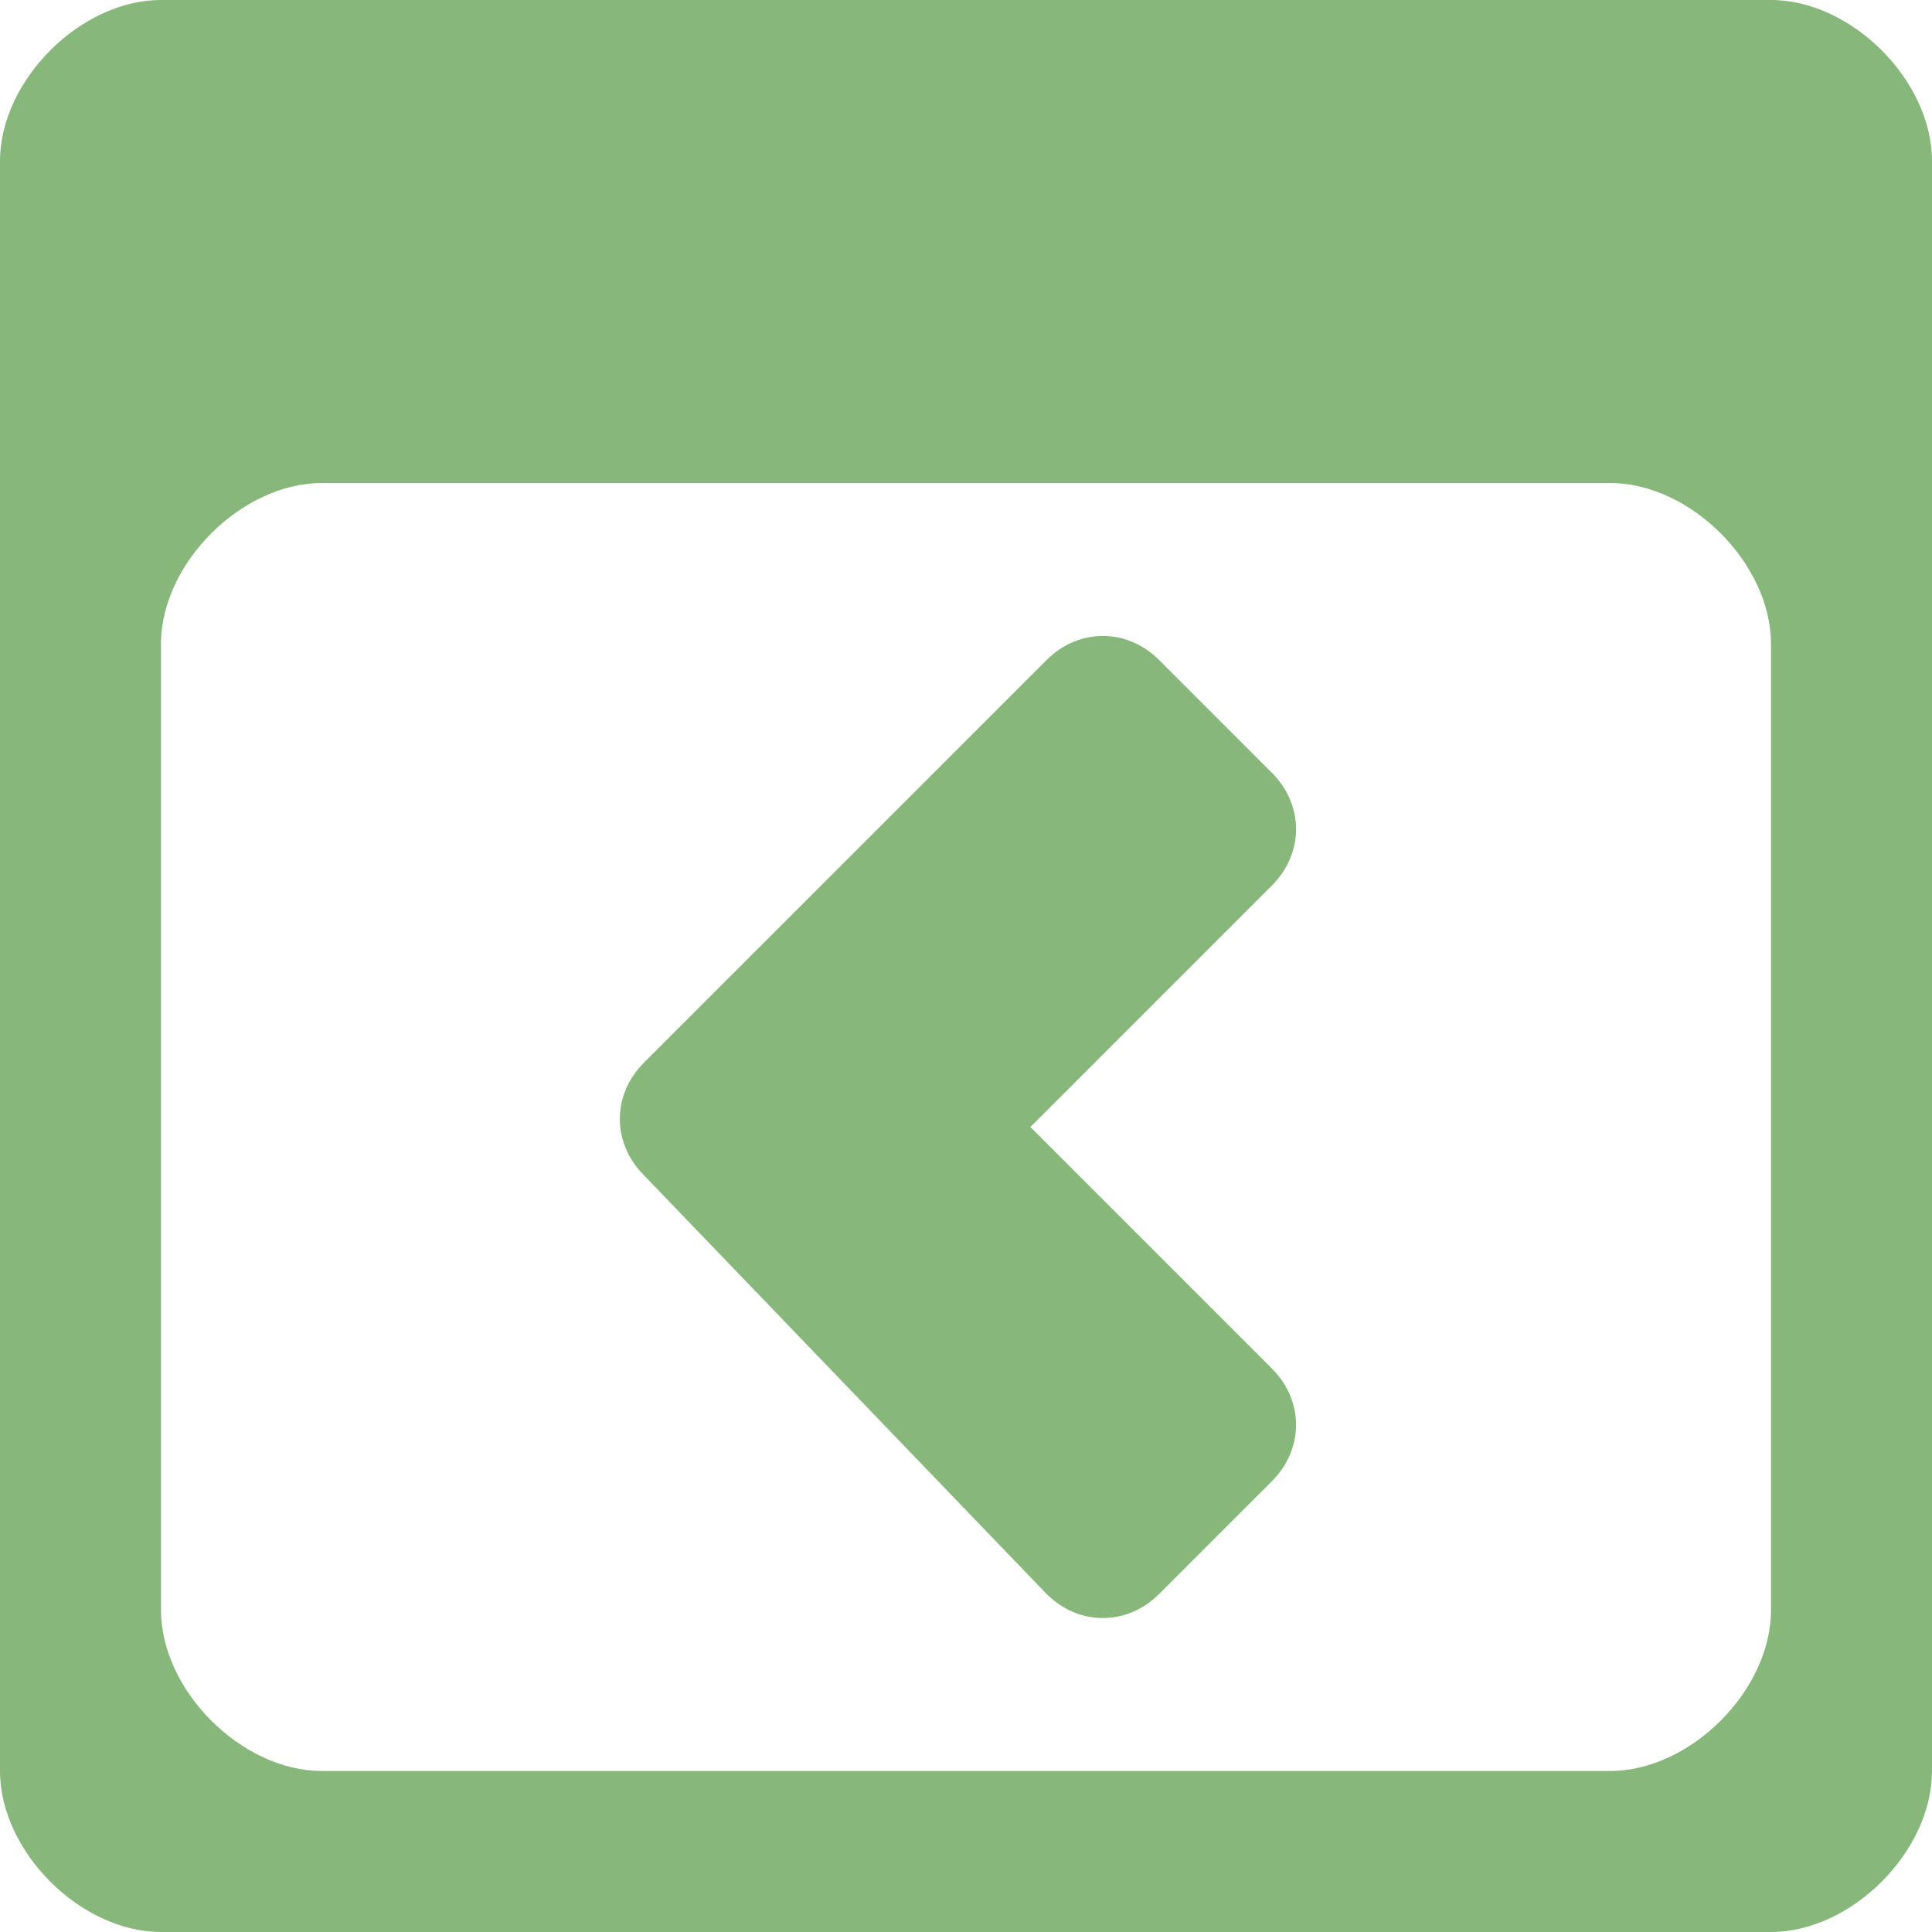
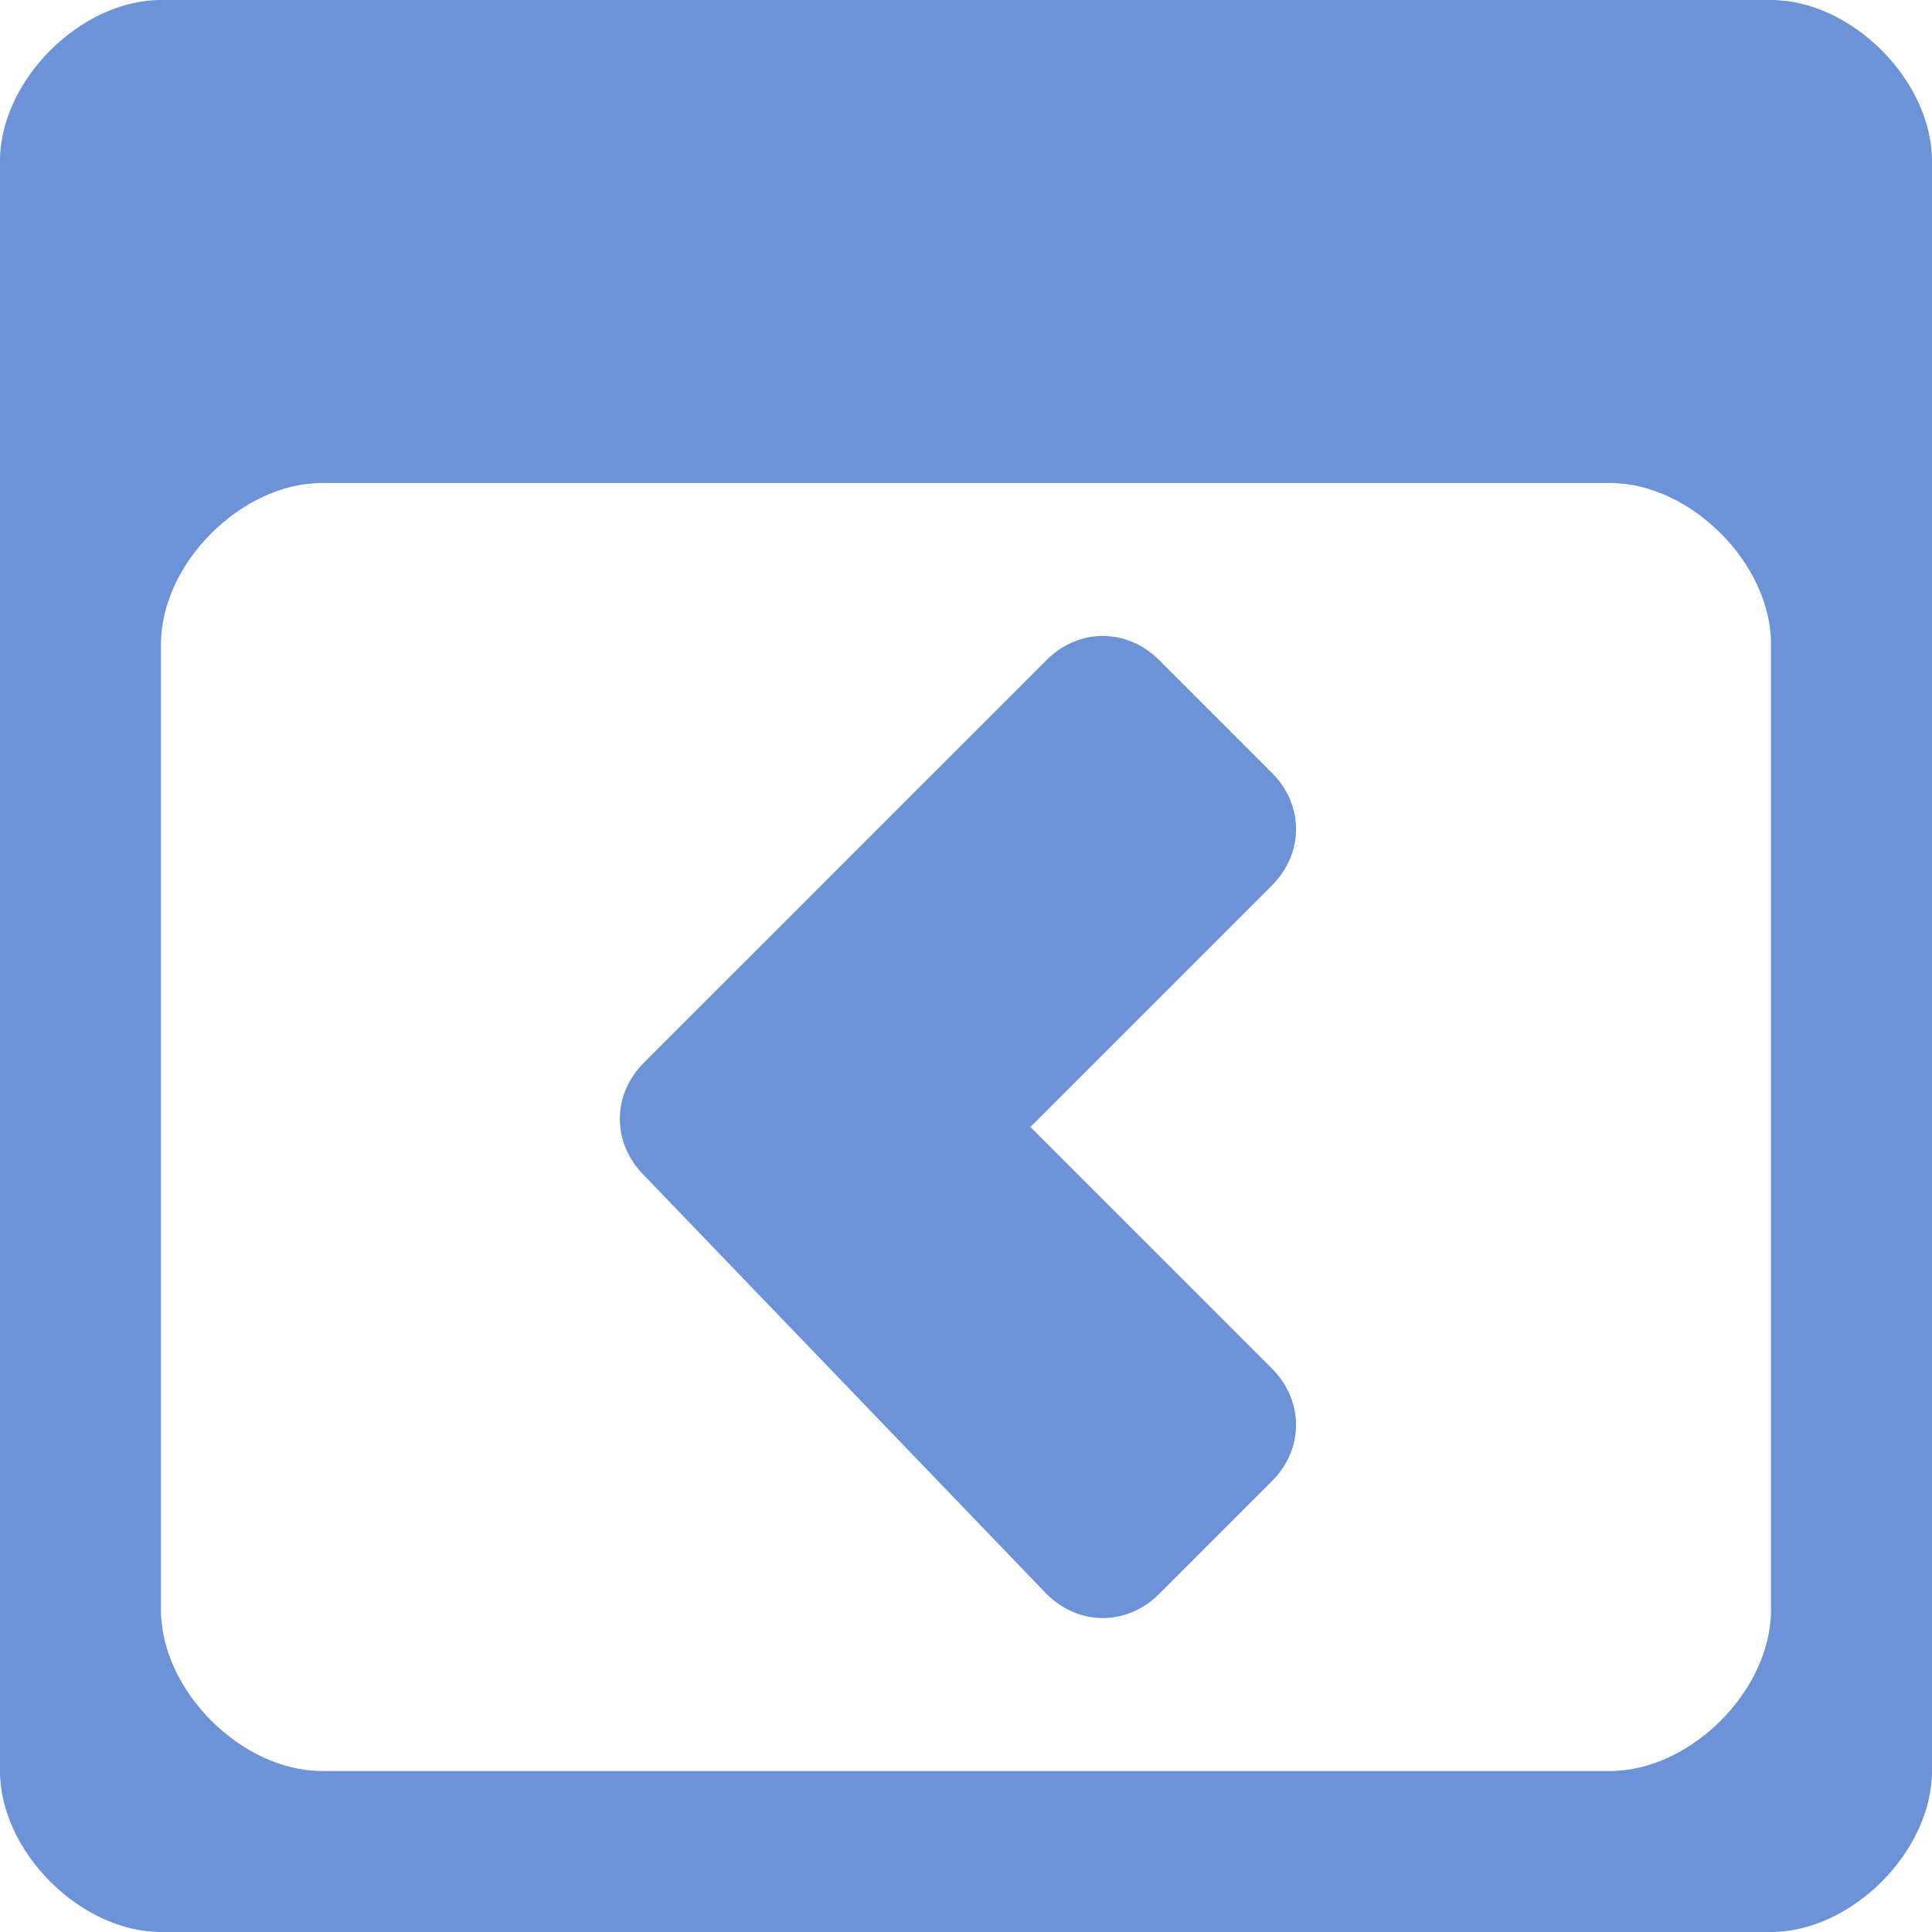
<svg xmlns="http://www.w3.org/2000/svg" width="12" height="12" viewBox="0 0 12 12" preserveAspectRatio="xMinYMid meet" overflow="visible">
-   <path d="M11 0h-10c-.5 0-1 .5-1 1v10c0 .5.5 1 1 1h10c.5 0 1-.5 1-1v-10c0-.5-.5-1-1-1zm0 10c0 .5-.5 1-1 1h-8c-.5 0-1-.5-1-1v-6c0-.5.5-1 1-1h8c.5 0 1 .5 1 1v6zm-7-3.4l.7-.7 1.8-1.8c.2-.2.5-.2.7 0l.7.7c.2.2.2.5 0 .7l-1.5 1.5 1.5 1.5c.2.2.2.5 0 .7l-.7.7c-.2.2-.5.2-.7 0l-2.5-2.6c-.2-.2-.2-.5 0-.7z" fill="#88b77b" />
+   <path d="M11 0h-10c-.5 0-1 .5-1 1v10c0 .5.5 1 1 1h10c.5 0 1-.5 1-1v-10c0-.5-.5-1-1-1zm0 10c0 .5-.5 1-1 1h-8c-.5 0-1-.5-1-1v-6c0-.5.5-1 1-1h8c.5 0 1 .5 1 1v6zm-7-3.4l.7-.7 1.8-1.8c.2-.2.5-.2.7 0l.7.7c.2.2.2.5 0 .7l-1.5 1.5 1.5 1.5c.2.2.2.5 0 .7l-.7.7c-.2.2-.5.2-.7 0l-2.5-2.6c-.2-.2-.2-.5 0-.7z" fill="#6c92d8" />
</svg>
